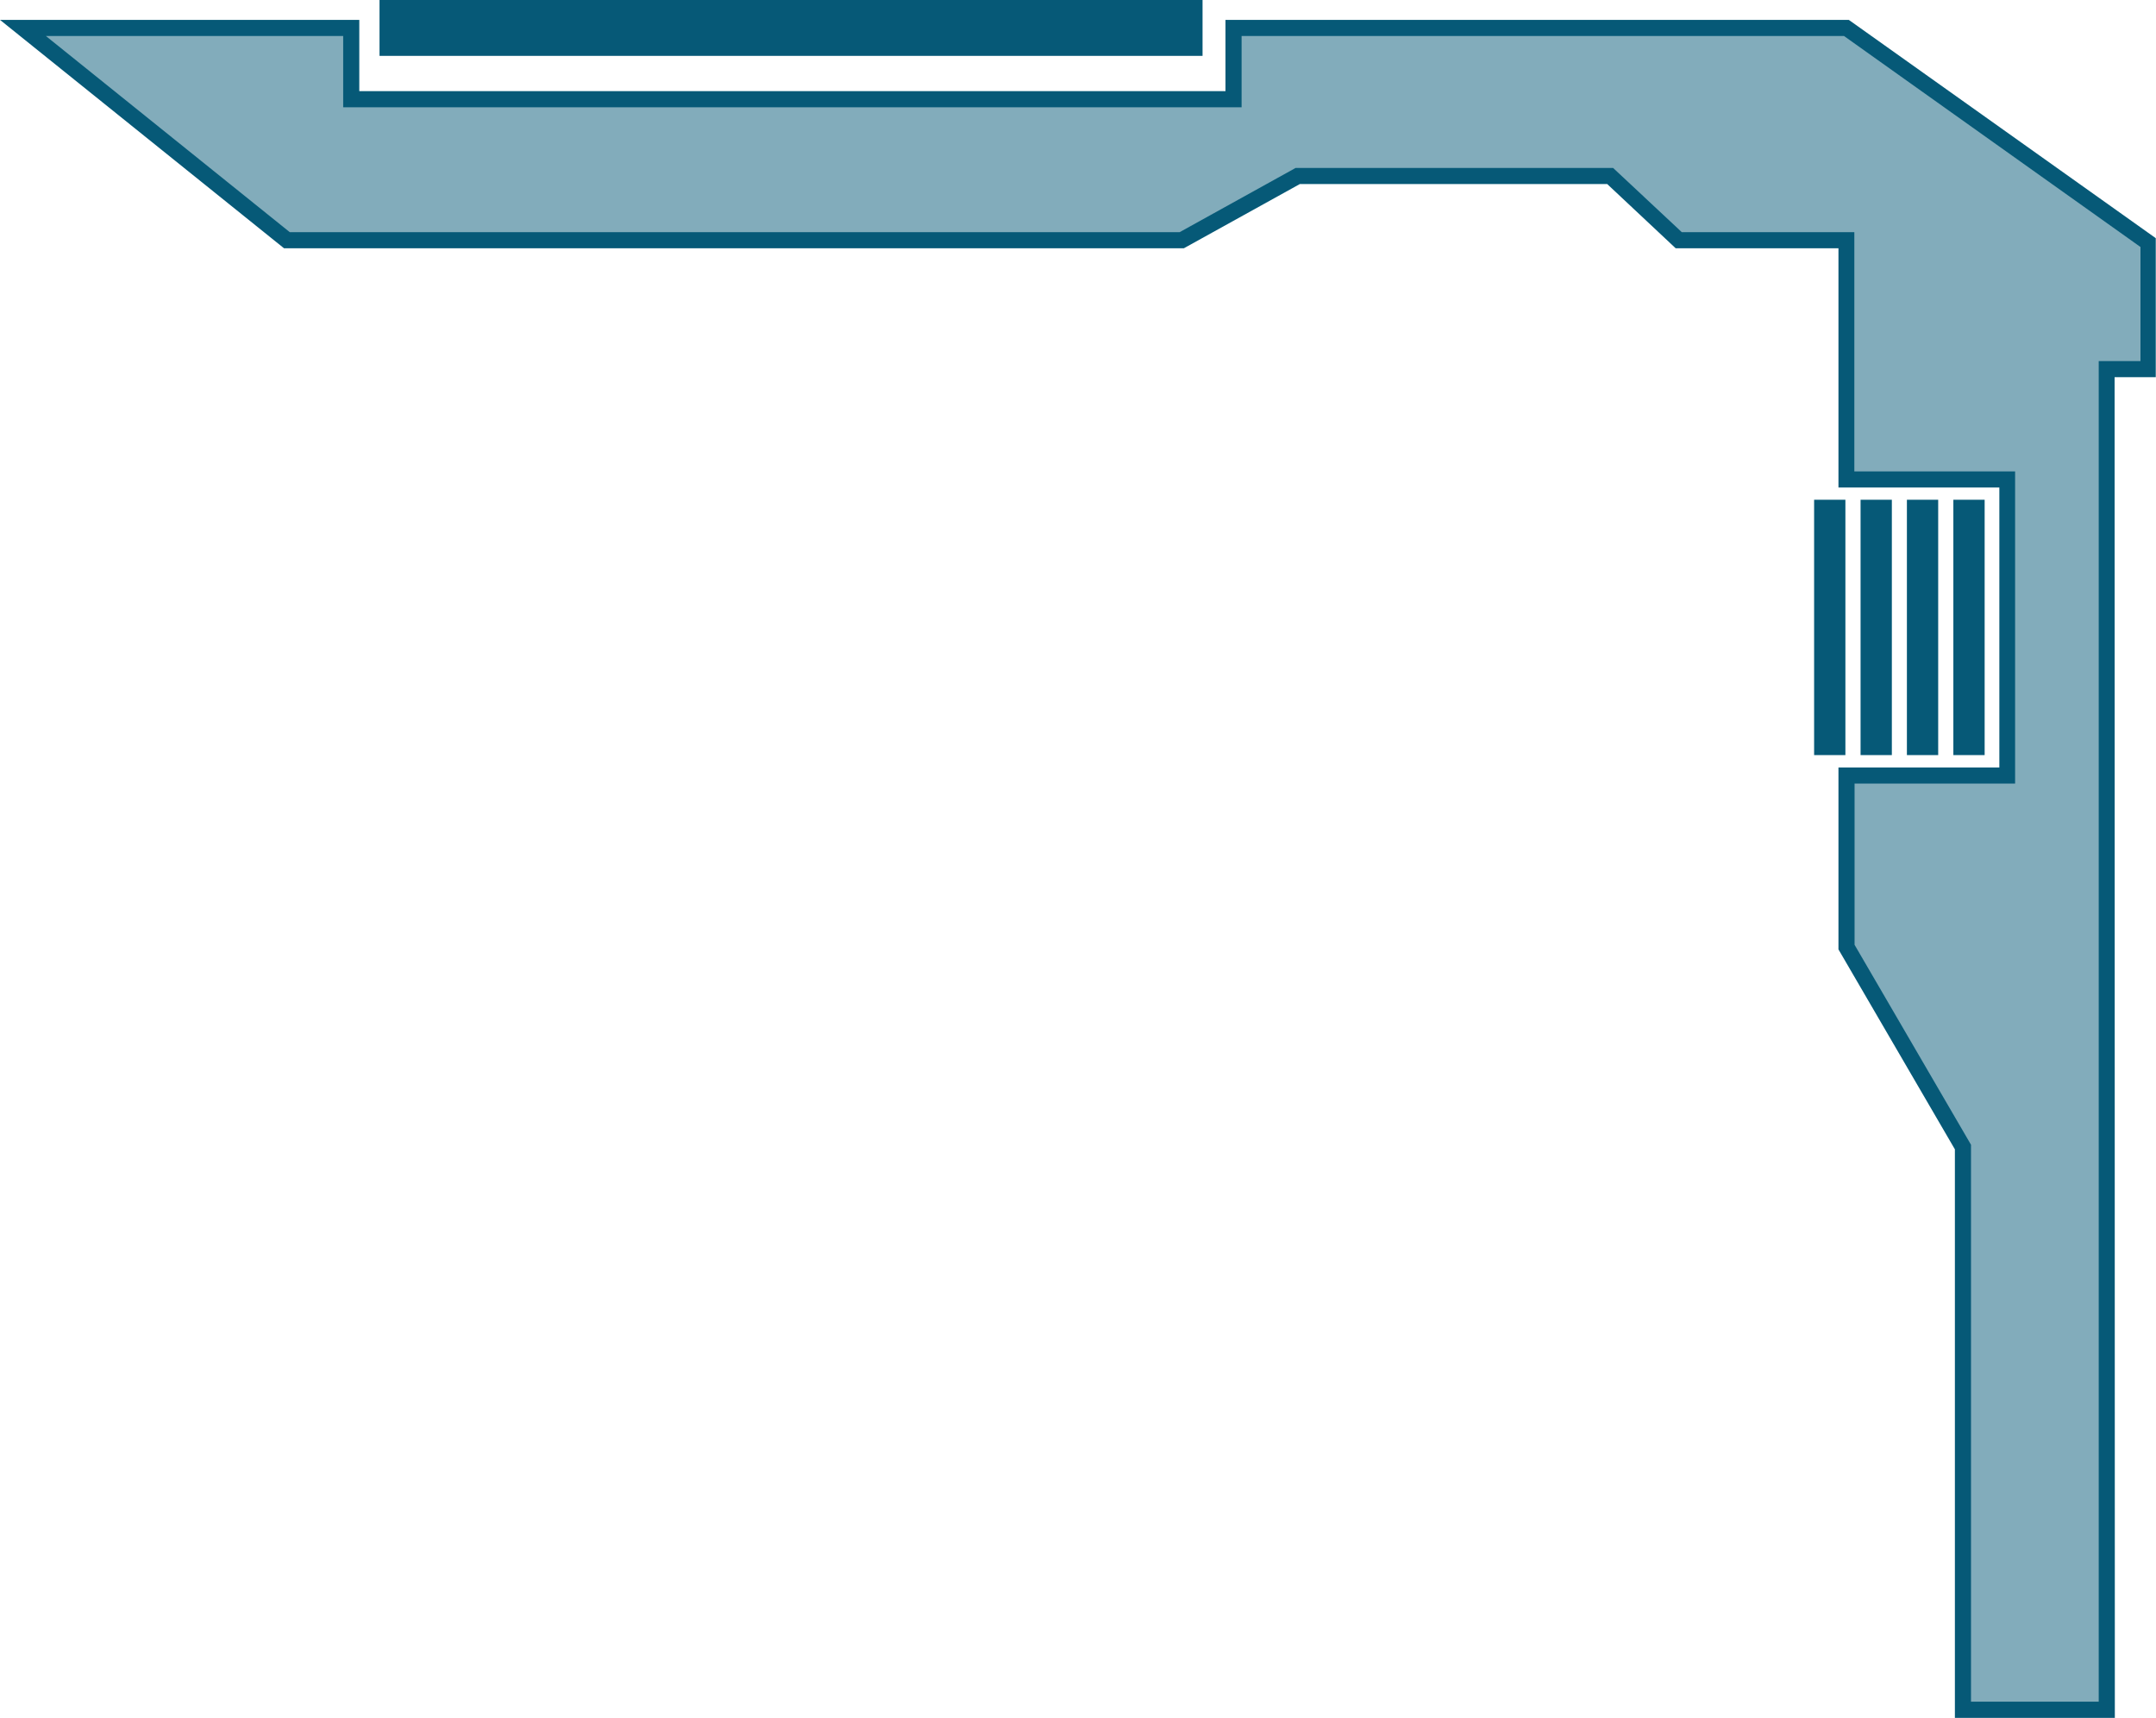
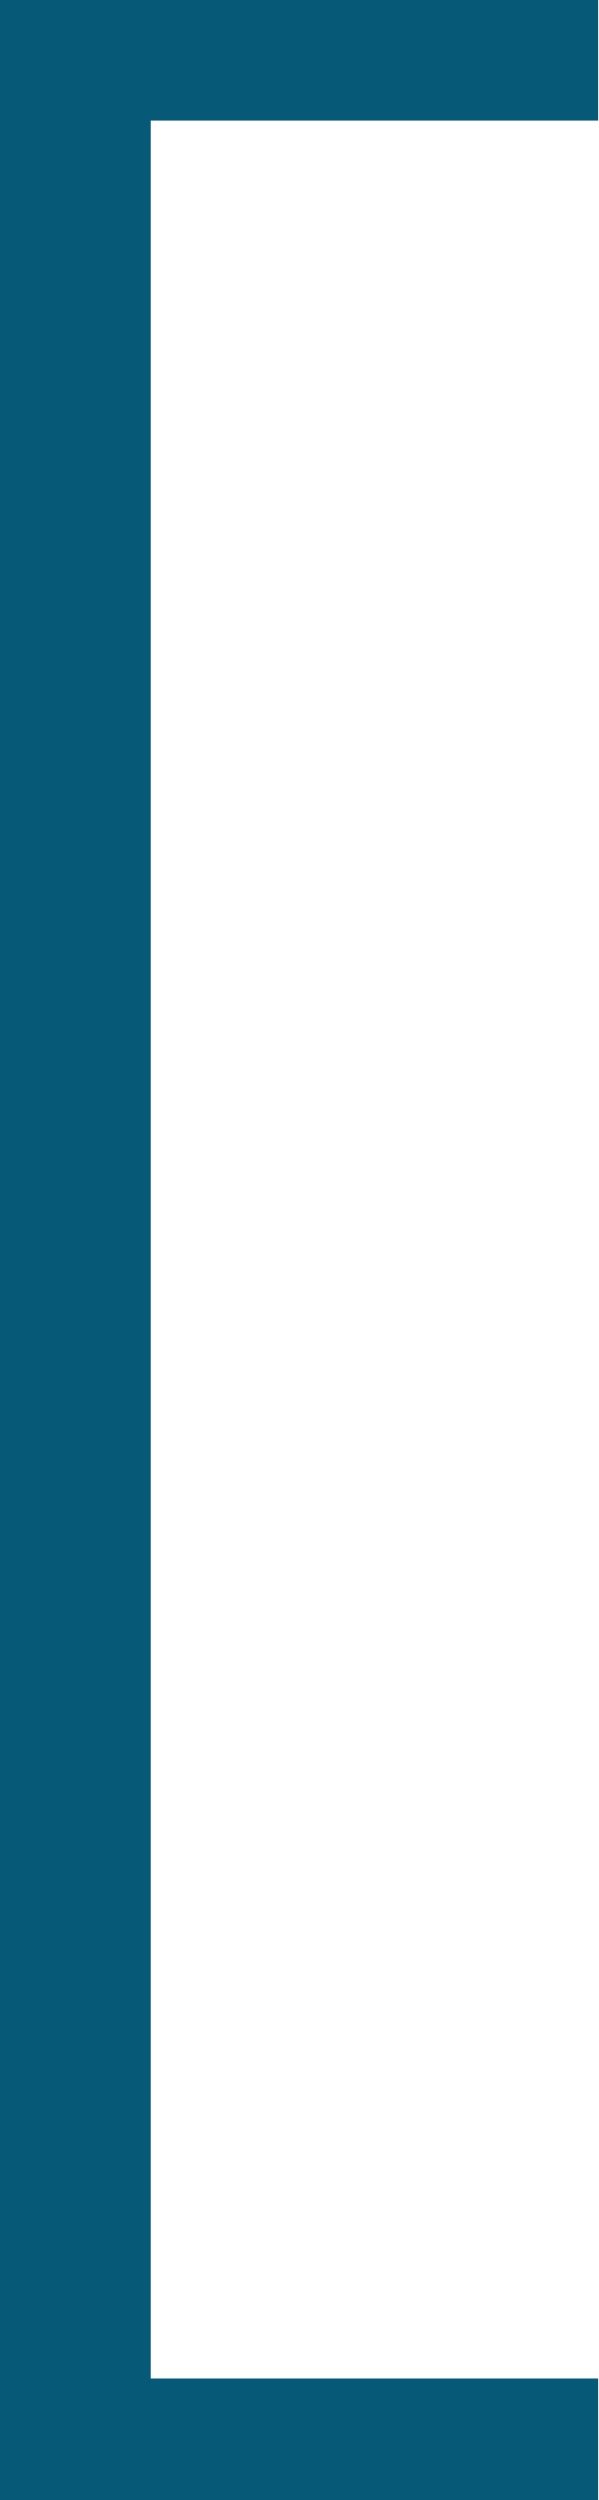
- <svg xmlns="http://www.w3.org/2000/svg" viewBox="0 0 183.32 146.06">
+ <svg xmlns="http://www.w3.org/2000/svg" viewBox="0 0 6.35 26.54">
  <defs>
-     <style>.cls-1,.cls-2{fill:#065977;}.cls-1{opacity:0.5;}</style>
+     <style>.cls-1{fill:#065977;}</style>
  </defs>
  <g id="Layer_2" data-name="Layer 2">
    <g id="Layer_1-2" data-name="Layer 1">
-       <polygon class="cls-1" points="182.63 20.6 182.63 31.39 179.13 31.39 179.13 145.37 166.9 145.37 166.9 97.53 157 80.52 157 65.93 170.68 65.93 170.68 40.76 157 40.76 157 20.42 142.75 20.42 136.93 14.96 110.34 14.96 100.48 20.42 24.39 20.42 1.95 2.37 29.86 2.37 29.86 8.43 104.89 8.43 104.89 2.37 157 2.37 182.63 20.6" />
-       <path class="cls-2" d="M179.82,146.06h-13.6V97.72l-9.9-17V65.25H170V41.45H156.32V21.11H142.48l-5.82-5.46H110.52l-9.86,5.46H24.15L0,1.69H30.55V7.75H104.2V1.69h53l26.1,18.56V32.07h-3.5Zm-12.23-1.38h10.86V30.7H182V21L156.79,3.06H105.57V9.12H29.18V3.06H3.9L24.64,19.74H100.3l9.86-5.46h27L143,19.74h14.67V40.08h13.67V66.62H157.69V80.33l9.9,17Z" />
-       <rect class="cls-2" x="32.27" width="69.98" height="4.75" />
-       <rect class="cls-2" x="166.09" y="42.49" width="2.66" height="21.71" />
-       <rect class="cls-2" x="162.14" y="42.49" width="2.66" height="21.71" />
-       <rect class="cls-2" x="158.2" y="42.49" width="2.66" height="21.71" />
-       <rect class="cls-2" x="154.25" y="42.49" width="2.66" height="21.71" />
+       <polygon class="cls-1" points="6.35 1.28 6.35 0 2.07 0 0 0 0 1.28 0 25.25 0 26.54 2.07 26.54 6.35 26.54 6.35 25.25 1.6 25.25 1.6 1.28 6.35 1.28" />
    </g>
  </g>
</svg>
